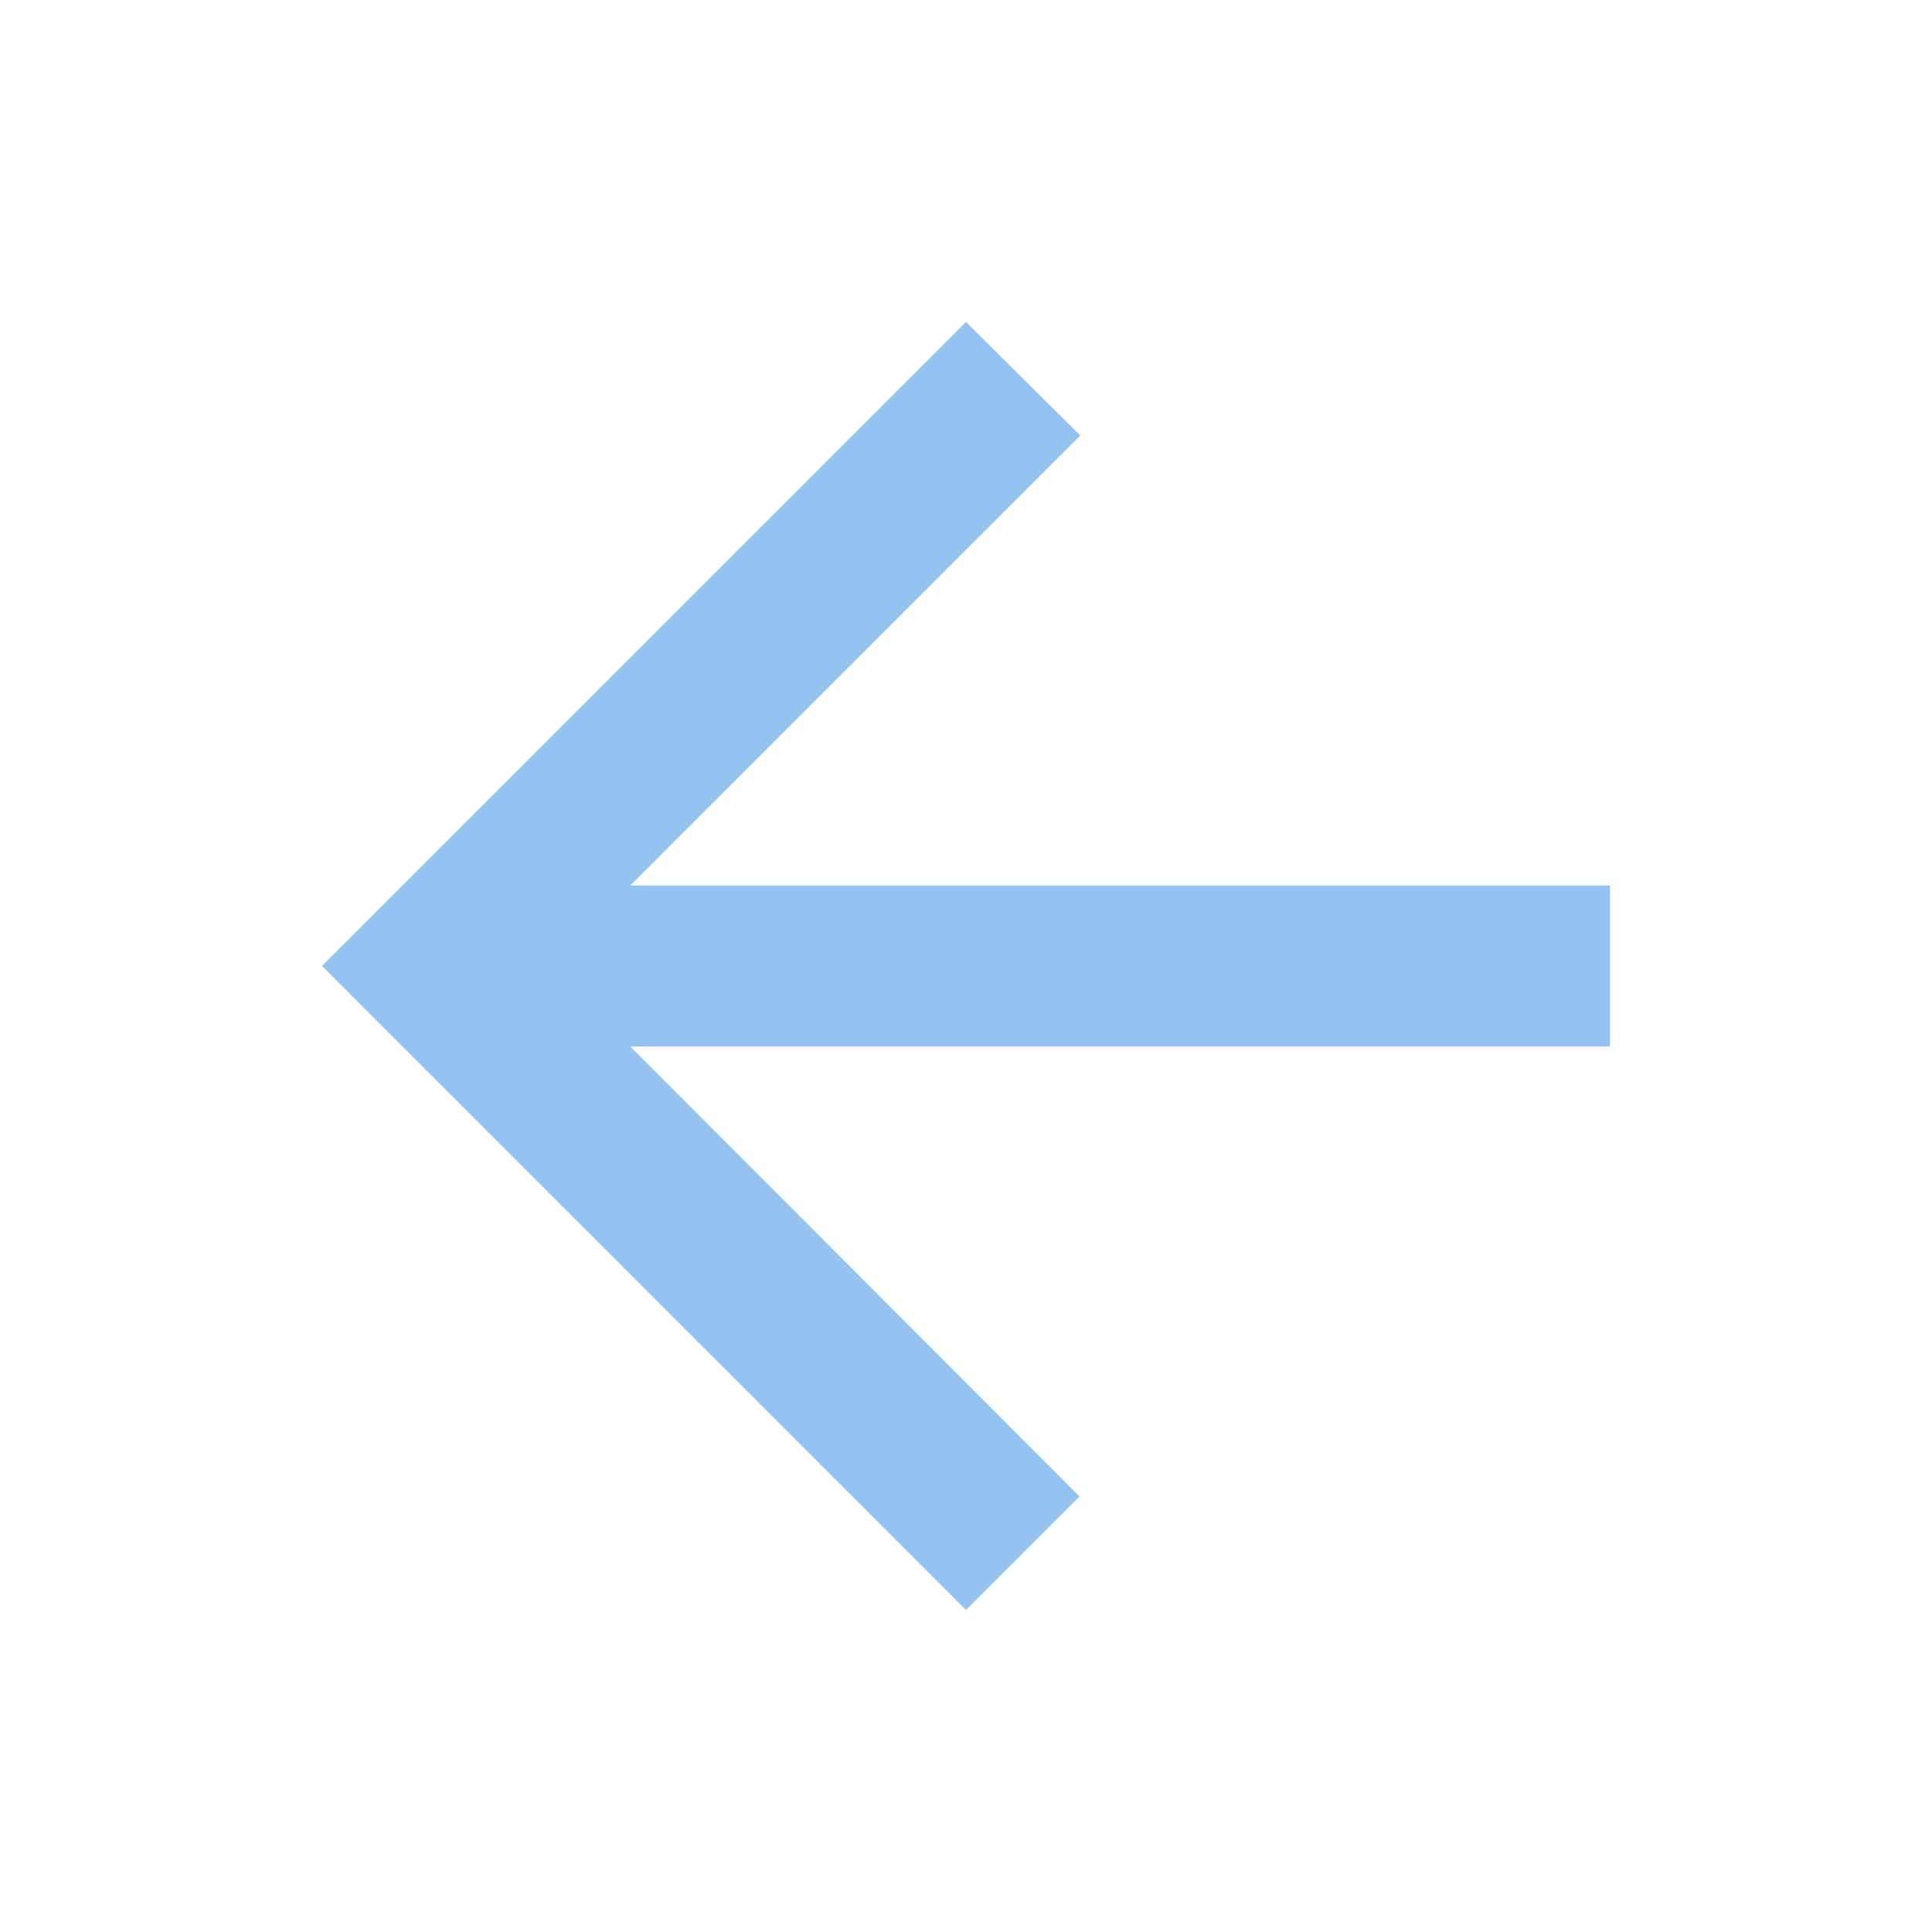
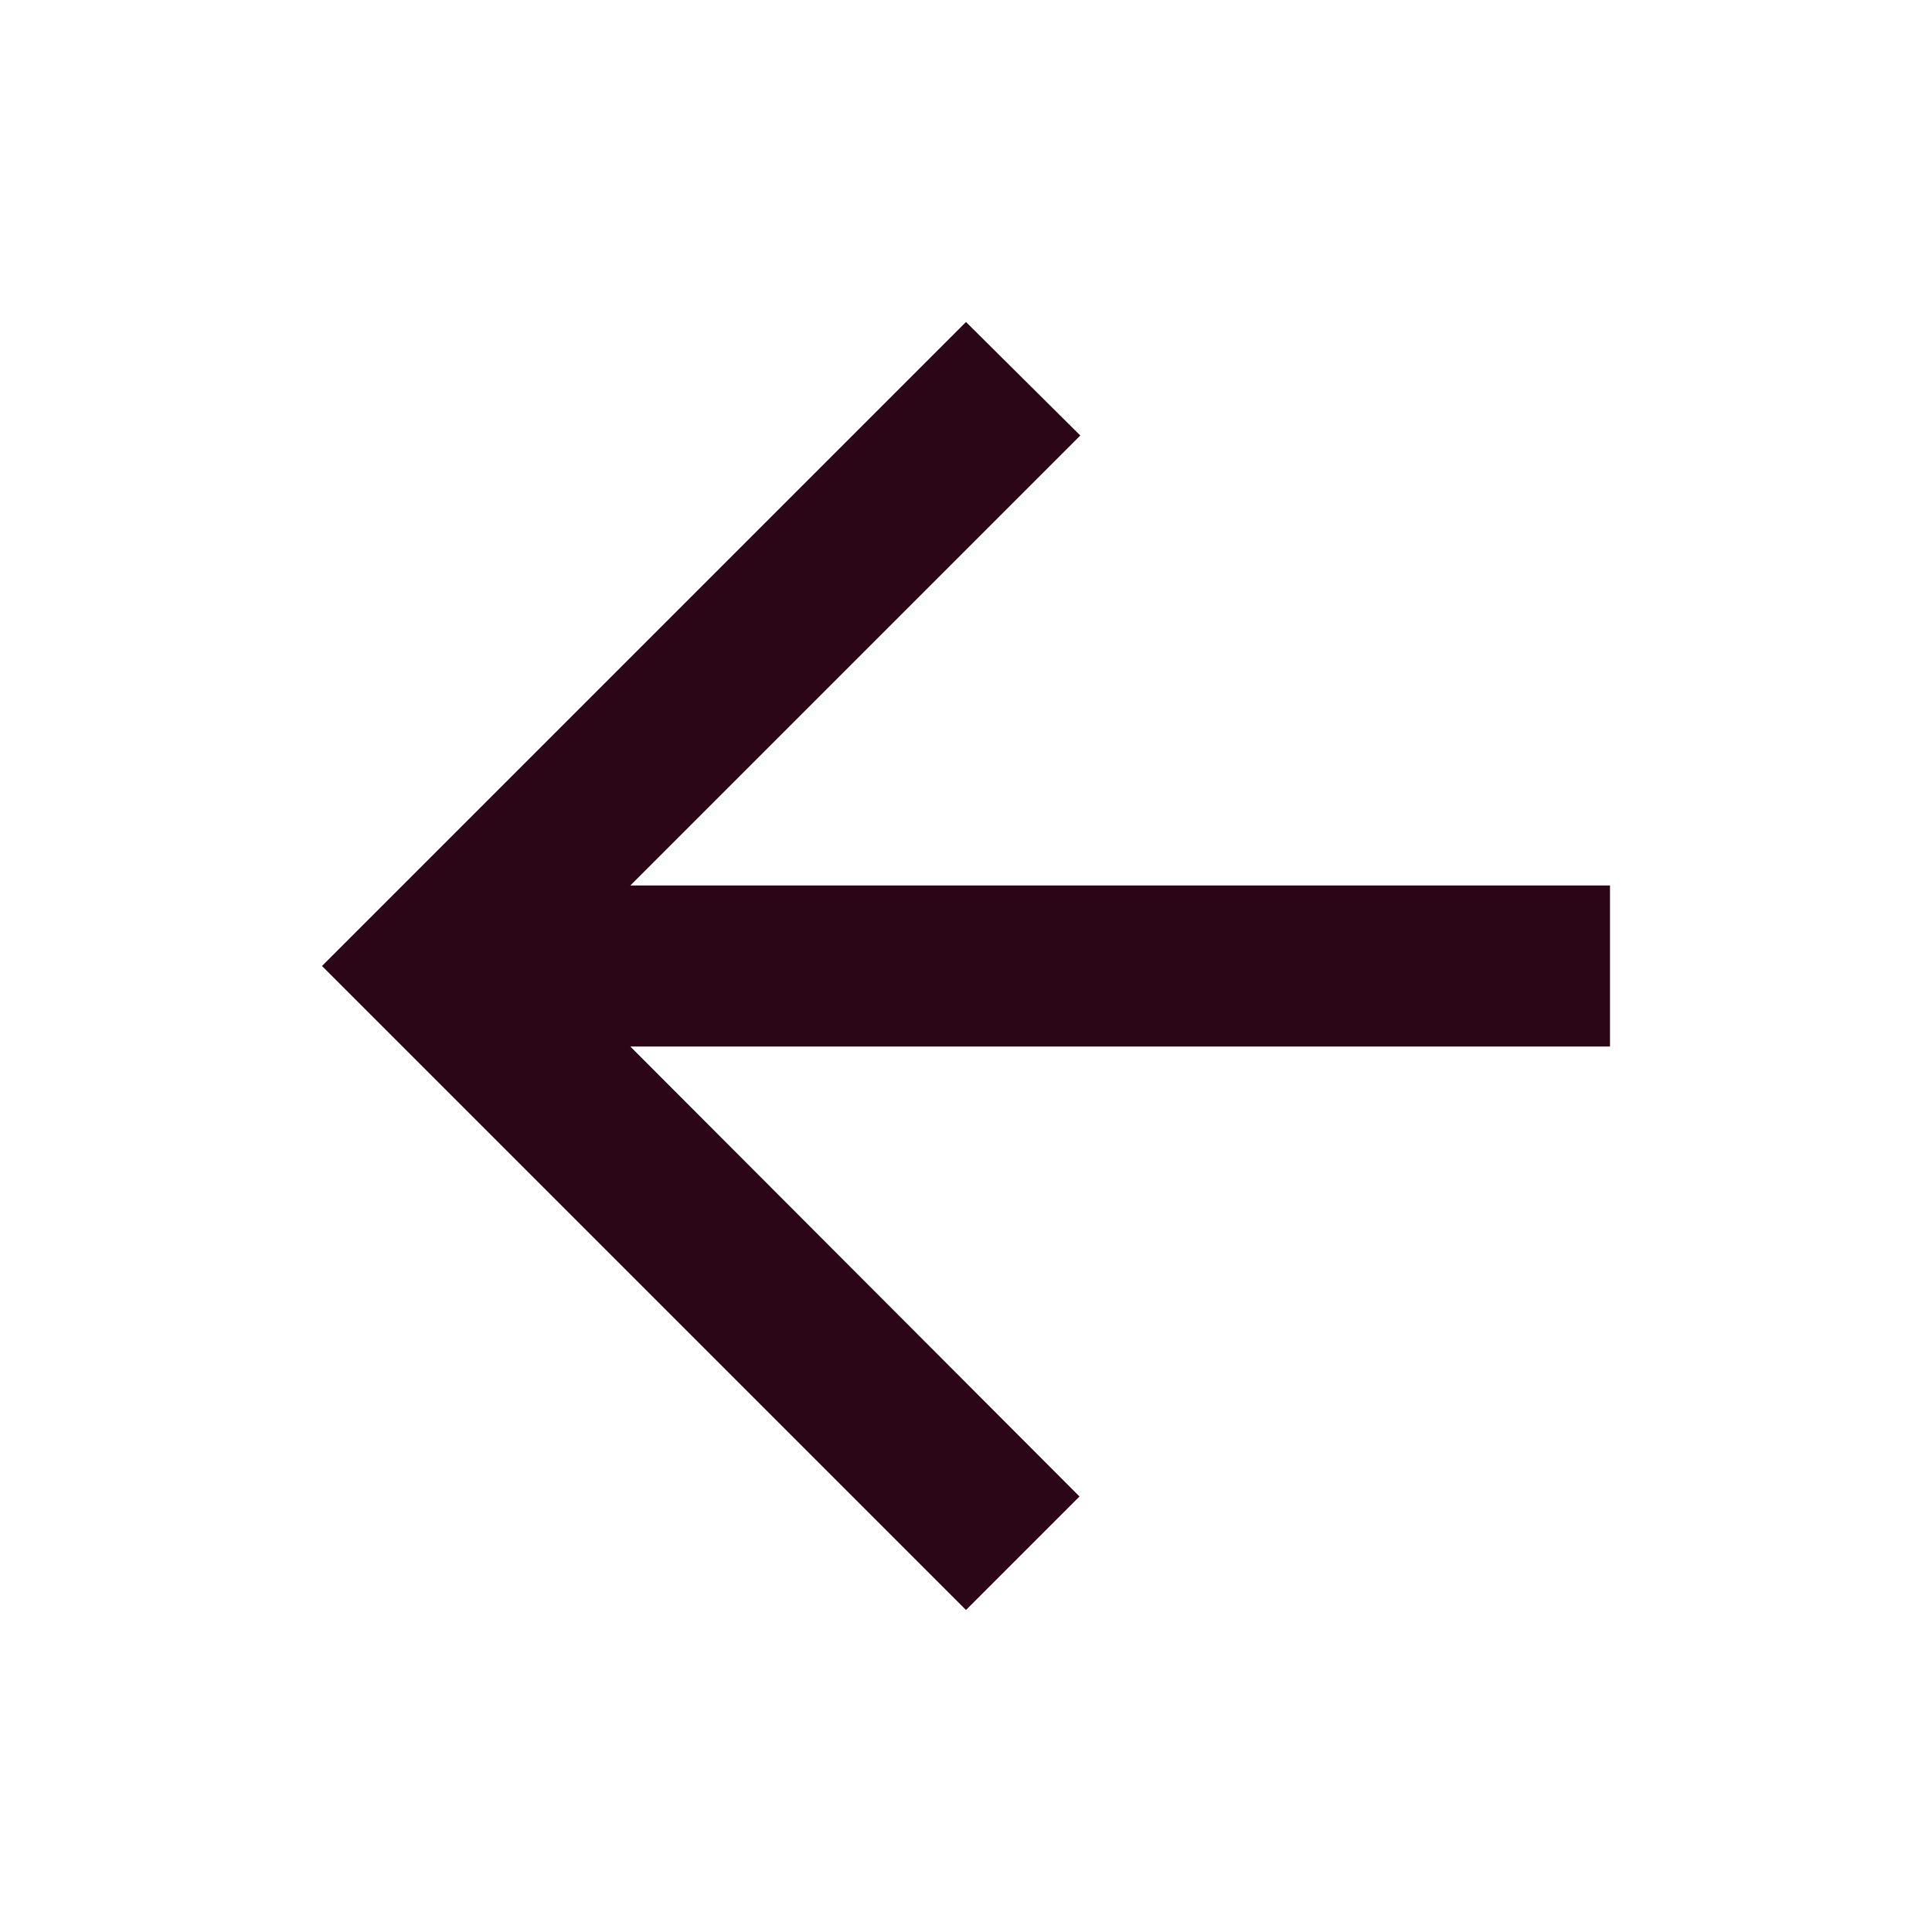
- <svg xmlns="http://www.w3.org/2000/svg" width="24" height="24" viewBox="0 0 24 24" fill="#94C3F1">
+ <svg xmlns="http://www.w3.org/2000/svg" width="24" height="24" viewBox="0 0 24 24" fill="#2b0617">
  <path d="M0 0h24v24H0z" fill="none" />
  <path d="M20 11H7.83l5.59-5.59L12 4l-8 8 8 8 1.41-1.41L7.83 13H20v-2z" />
</svg>
